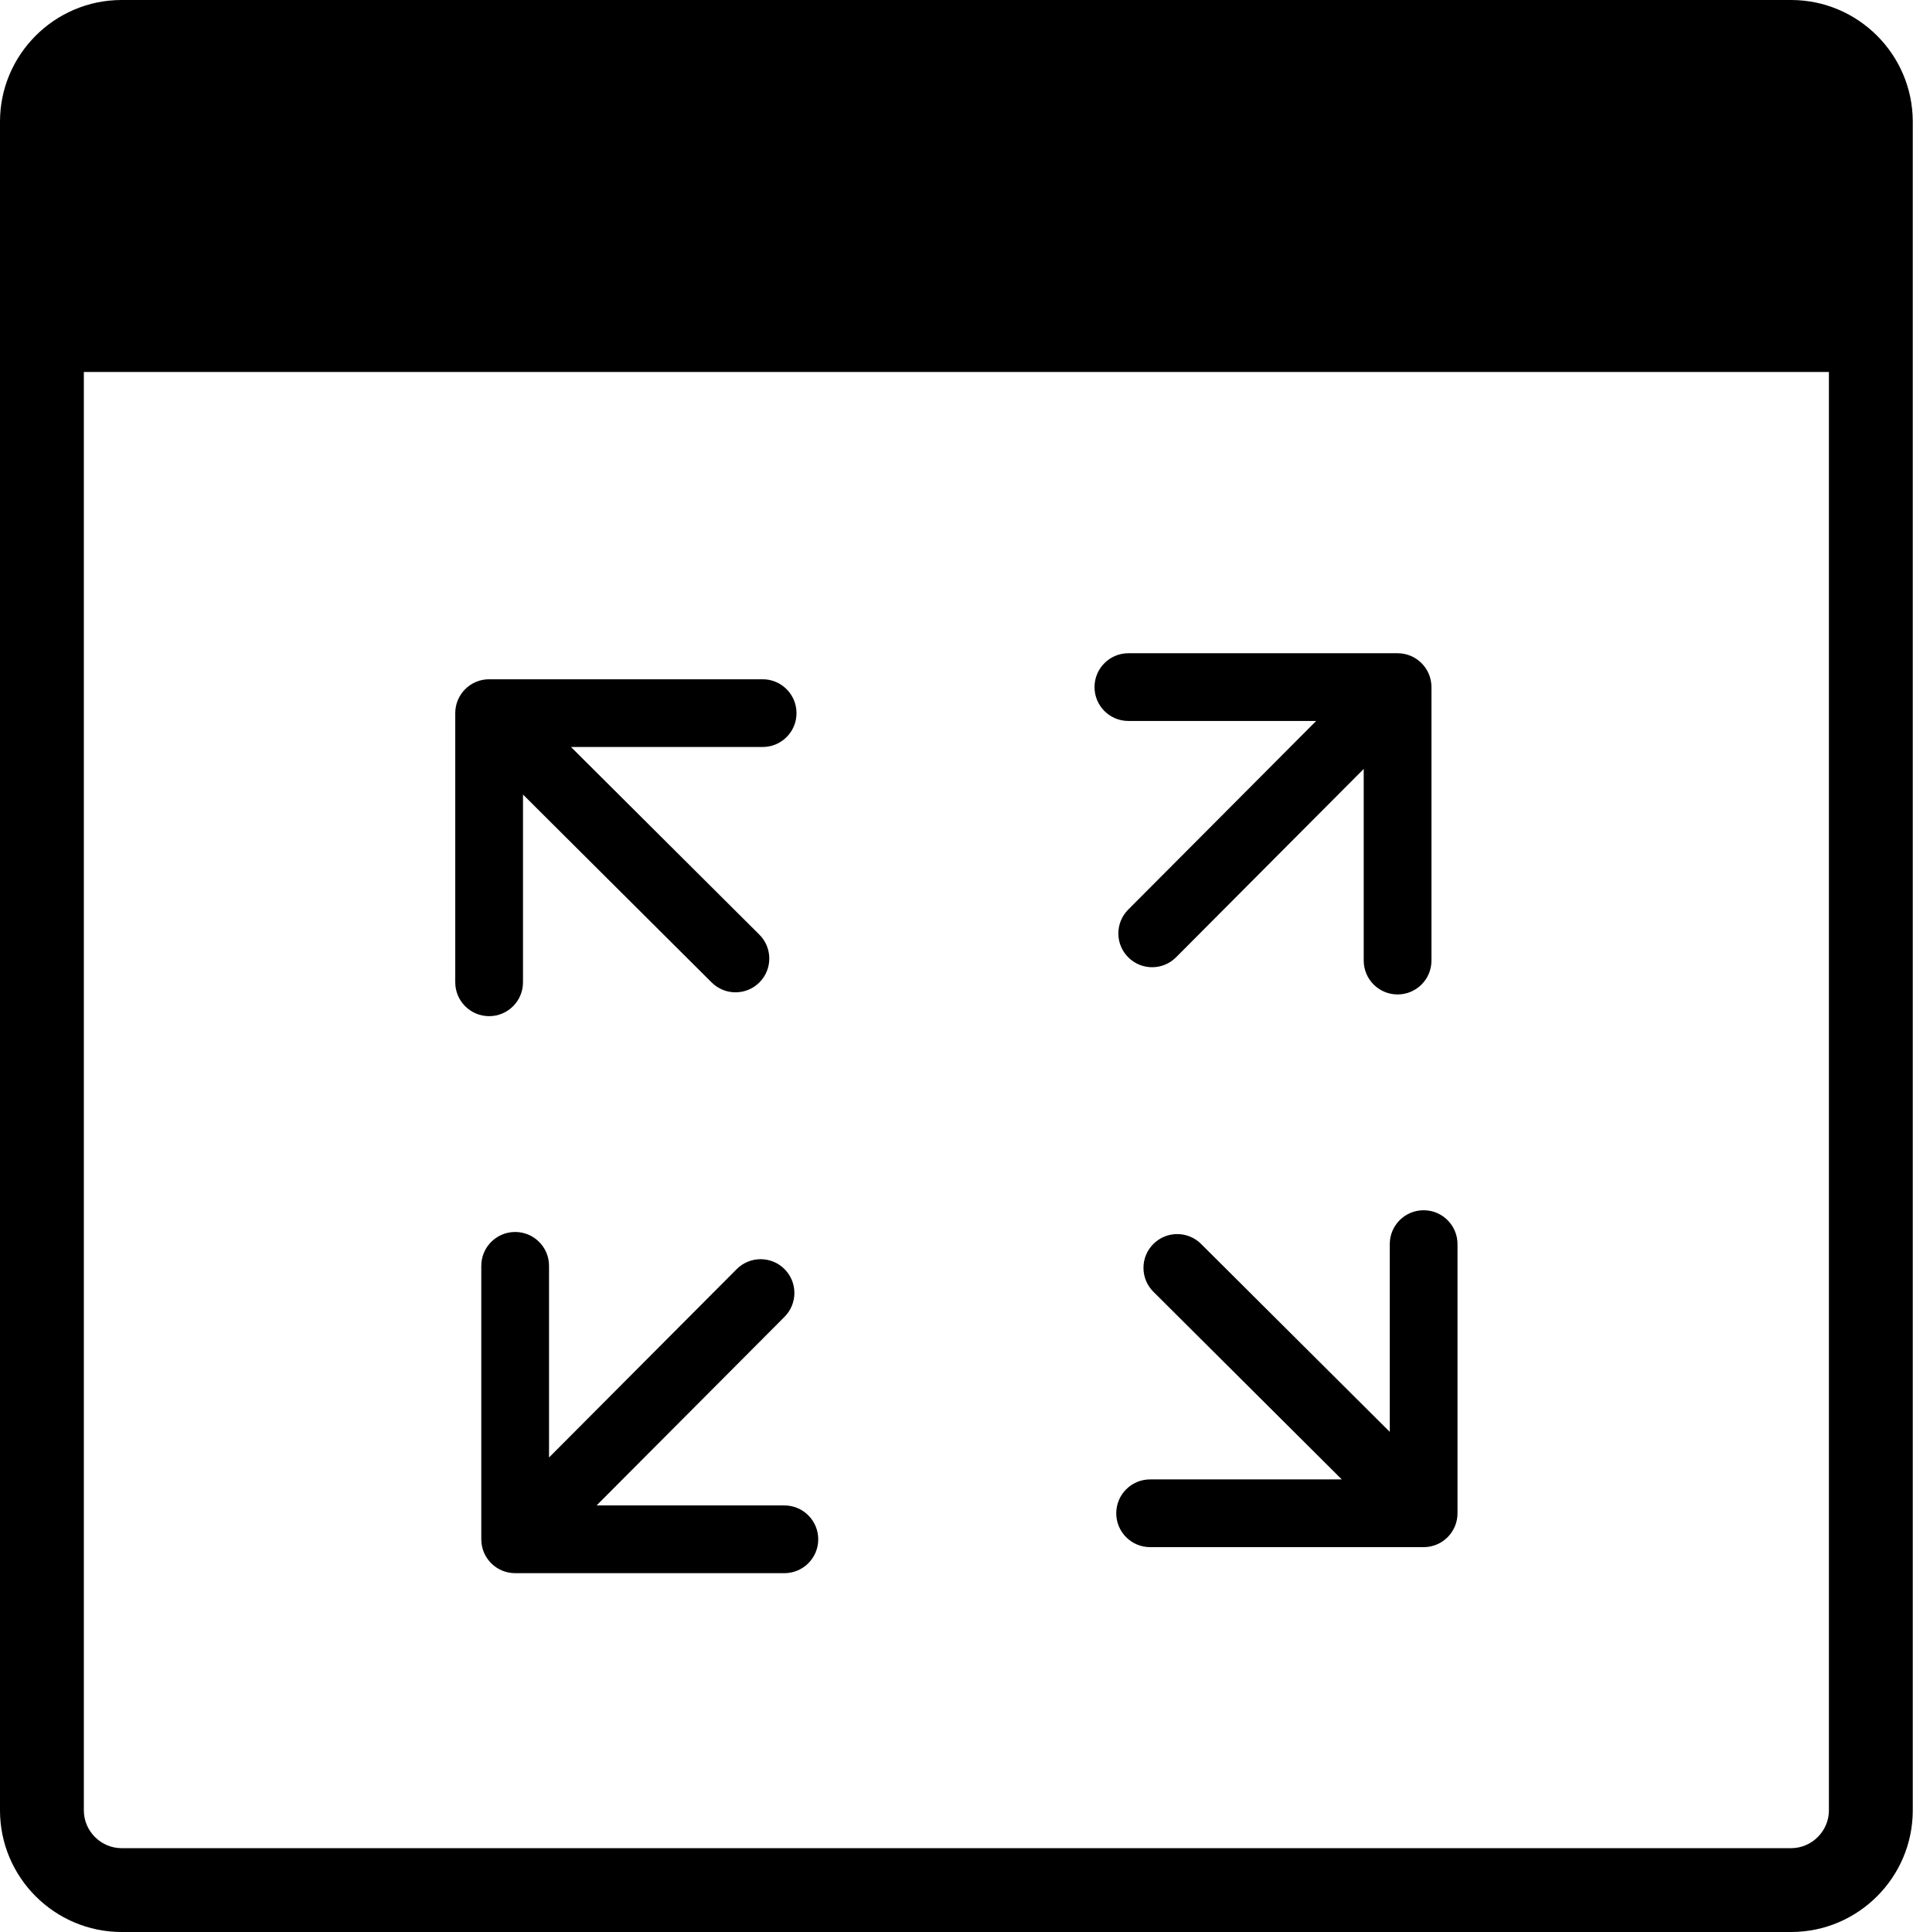
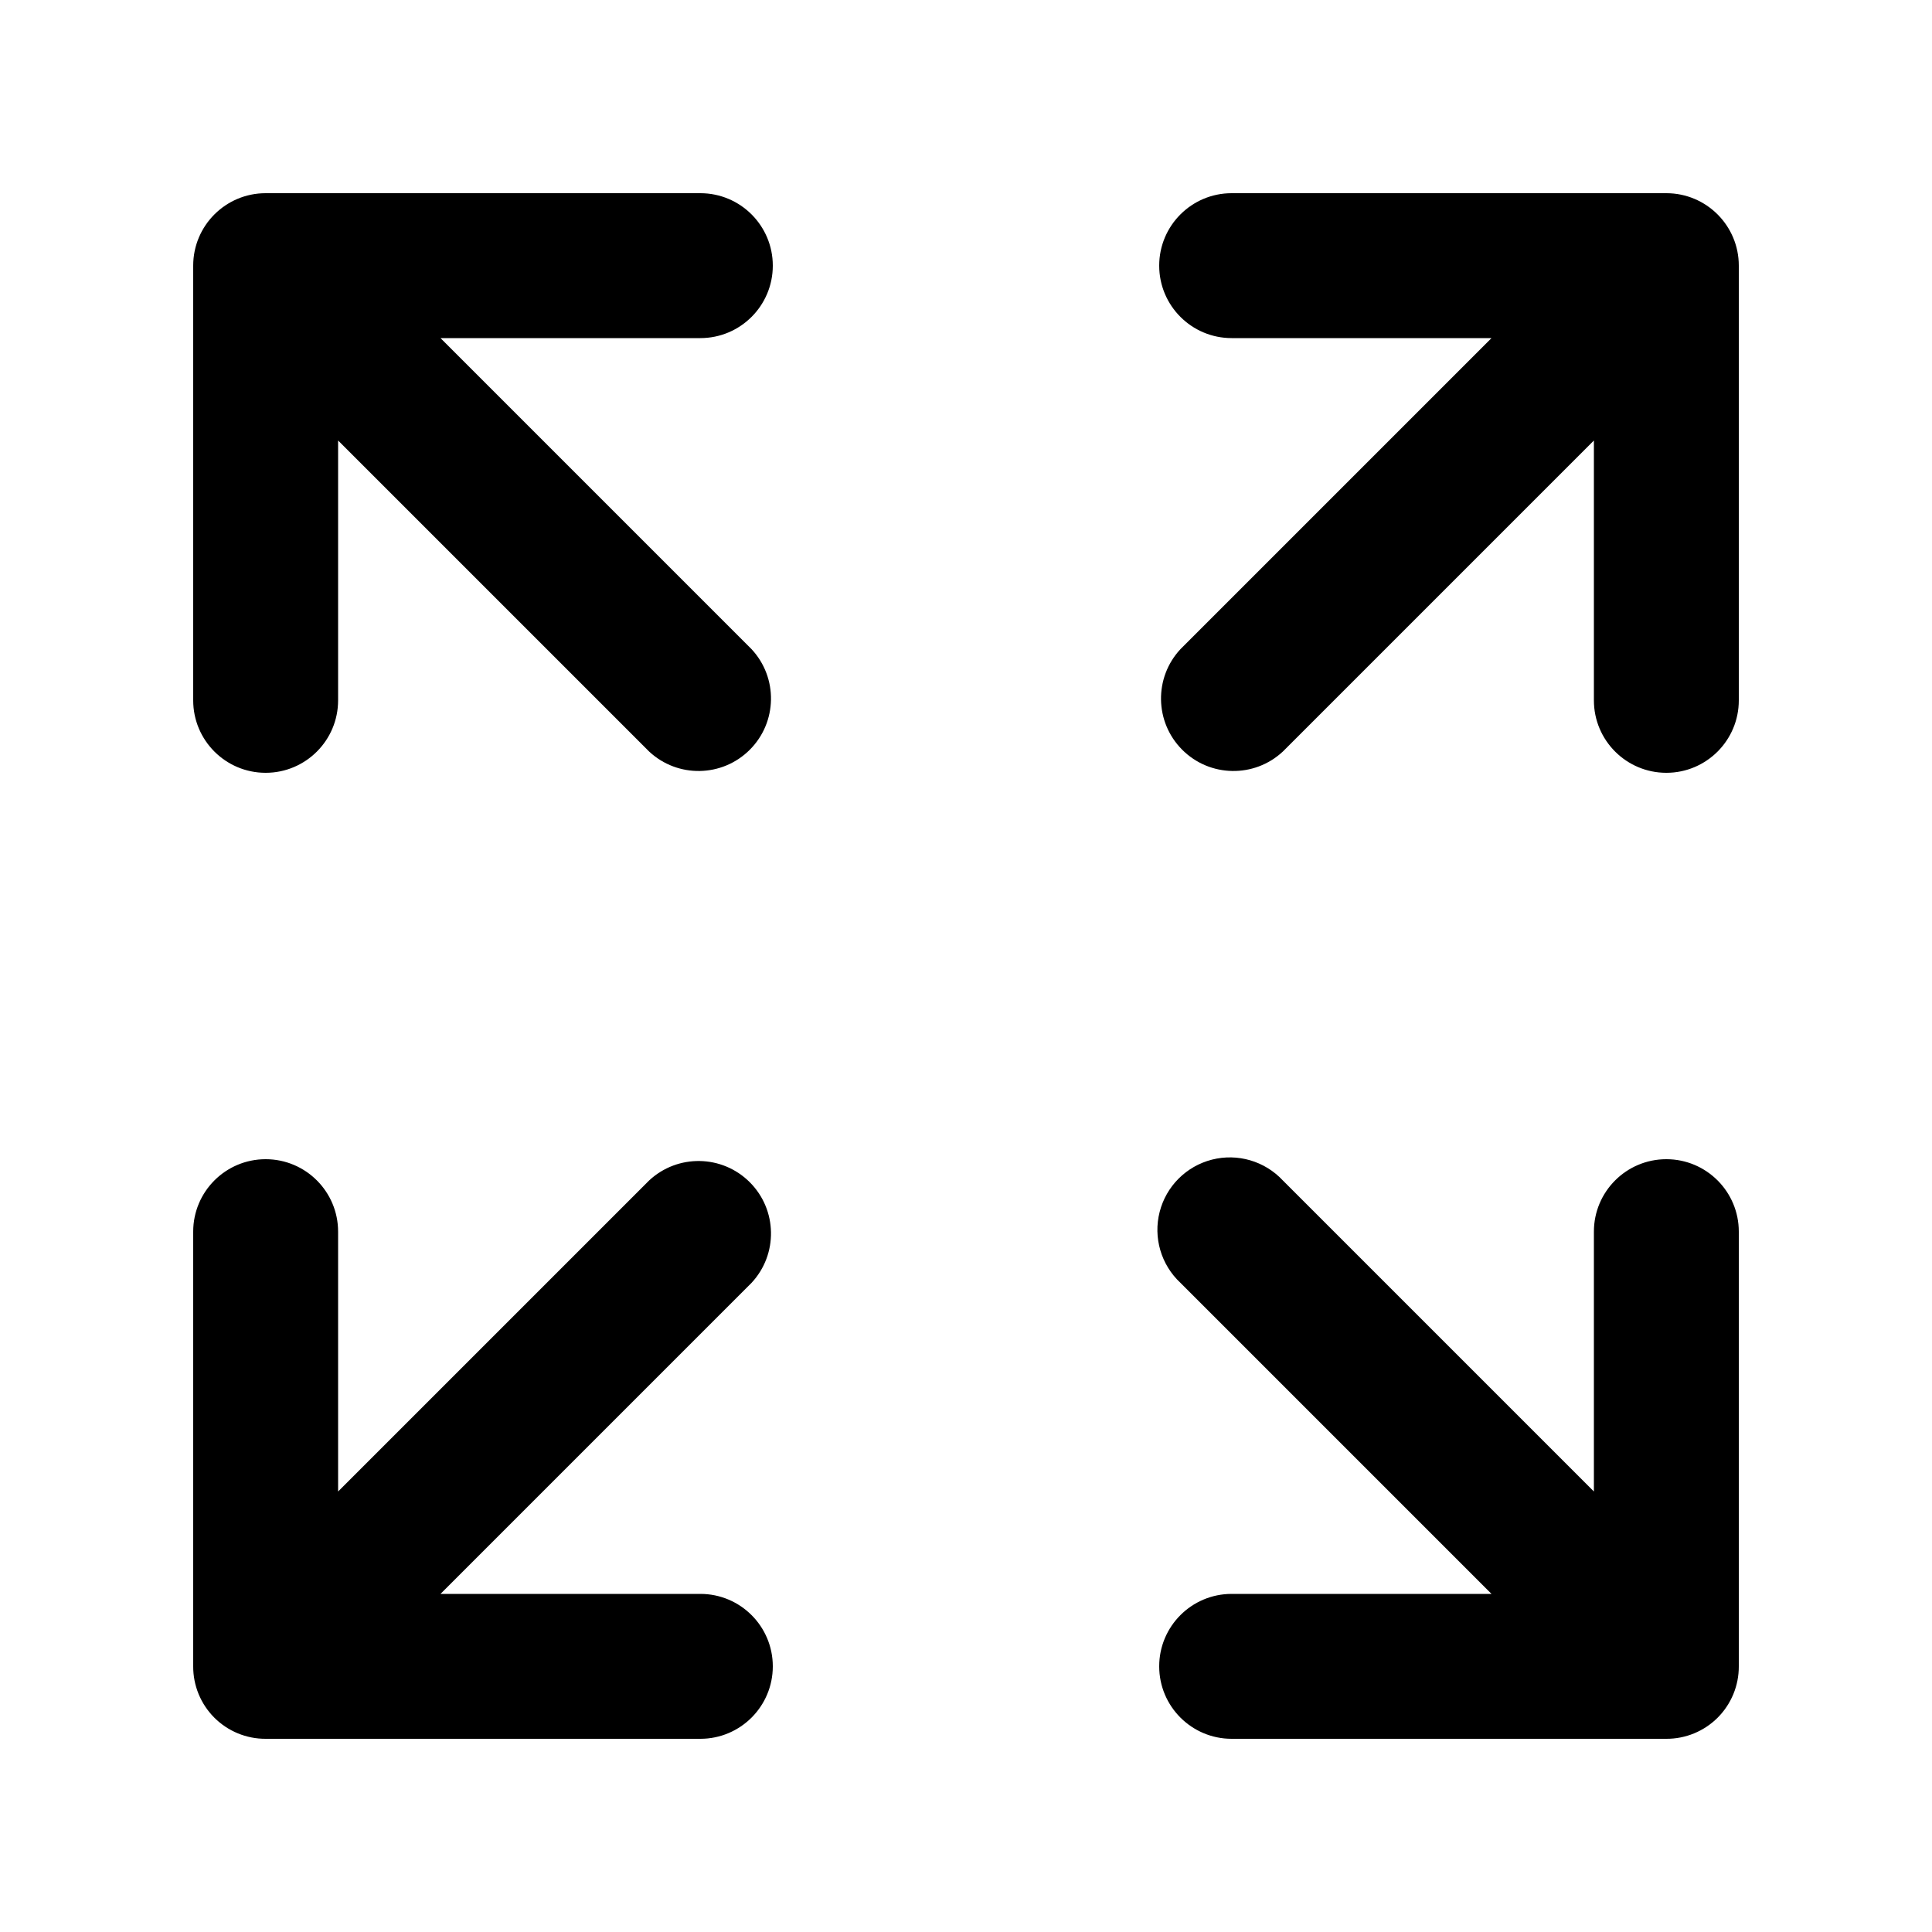
- <svg xmlns="http://www.w3.org/2000/svg" version="1.1" id="Layer_1" x="0px" y="0px" width="240px" height="242.455px" viewBox="0 0 240 242.455" enable-background="new 0 0 240 242.455" xml:space="preserve">
-   <g>
-     <path d="M15.26,242.455c-4.202,0-8.019-1.715-10.782-4.477C1.715,235.215,0,231.398,0,227.195V15.26 c0-4.203,1.715-8.019,4.478-10.782C7.241,1.714,11.058,0,15.26,0h209.479c4.203,0,8.019,1.716,10.781,4.479 C238.284,7.243,240,11.061,240,15.26v211.935c0,4.199-1.716,8.018-4.479,10.781c-2.764,2.762-6.579,4.479-10.781,4.479H15.26 L15.26,242.455z M65.622,123.273c0,2.346-1.903,4.25-4.25,4.25c-2.348,0-4.25-1.904-4.25-4.25V89.494c0-2.347,1.902-4.25,4.25-4.25 h34.319c2.347,0,4.25,1.903,4.25,4.25s-1.903,4.25-4.25,4.25H71.643l23.633,23.544c1.66,1.65,1.667,4.334,0.017,5.993 c-1.65,1.66-4.334,1.668-5.994,0.018L65.622,99.71V123.273L65.622,123.273z M141.583,90.477c-2.348,0-4.25-1.902-4.25-4.25 c0-2.347,1.902-4.25,4.25-4.25h33.777c2.348,0,4.25,1.903,4.25,4.25v34.32c0,2.348-1.902,4.25-4.25,4.25 c-2.347,0-4.25-1.902-4.25-4.25V96.498l-23.544,23.633c-1.65,1.66-4.334,1.667-5.993,0.017c-1.659-1.65-1.667-4.334-0.017-5.993 l23.588-23.678H141.583L141.583,90.477z M174.378,156.129c0-2.346,1.902-4.25,4.25-4.25c2.347,0,4.25,1.904,4.25,4.25v33.779 c0,2.346-1.903,4.25-4.25,4.25h-34.319c-2.348,0-4.25-1.904-4.25-4.25c0-2.348,1.902-4.25,4.25-4.25h24.048l-23.633-23.545 c-1.659-1.65-1.667-4.334-0.017-5.994c1.65-1.658,4.334-1.666,5.993-0.016l23.678,23.588V156.129L174.378,156.129z M98.417,188.924 c2.347,0,4.25,1.904,4.25,4.25c0,2.348-1.903,4.25-4.25,4.25H64.639c-2.347,0-4.25-1.902-4.25-4.25v-34.318 c0-2.348,1.903-4.25,4.25-4.25s4.25,1.902,4.25,4.25v24.049l23.544-23.633c1.65-1.66,4.333-1.668,5.993-0.018 s1.667,4.334,0.017,5.994l-23.588,23.676H98.417L98.417,188.924z M229.479,46.68H10.52v180.515c0,1.299,0.535,2.482,1.396,3.344 s2.046,1.396,3.344,1.396h209.479c1.297,0,2.48-0.535,3.343-1.398c0.862-0.861,1.397-2.045,1.397-3.342V46.68L229.479,46.68z" />
-   </g>
+ <svg xmlns="http://www.w3.org/2000/svg" viewBox="0 0 20 20" fill="currentColor" class="size-5">
+   <path d="m13.28 7.78 3.22-3.22v2.69a.75.75 0 0 0 1.5 0v-4.5a.75.75 0 0 0-.75-.75h-4.5a.75.75 0 0 0 0 1.5h2.69l-3.22 3.22a.75.75 0 0 0 1.06 1.06ZM2 17.25v-4.5a.75.75 0 0 1 1.5 0v2.69l3.22-3.22a.75.75 0 0 1 1.06 1.06L4.56 16.5h2.69a.75.75 0 0 1 0 1.5h-4.5a.747.747 0 0 1-.75-.75ZM12.22 13.28l3.22 3.22h-2.69a.75.75 0 0 0 0 1.5h4.5a.747.747 0 0 0 .75-.75v-4.5a.75.75 0 0 0-1.5 0v2.69l-3.22-3.22a.75.75 0 1 0-1.06 1.06ZM3.5 4.56l3.22 3.22a.75.75 0 0 0 1.06-1.06L4.56 3.5h2.69a.75.75 0 0 0 0-1.5h-4.5a.75.75 0 0 0-.75.75v4.5a.75.75 0 0 0 1.5 0V4.56Z" />
</svg>
